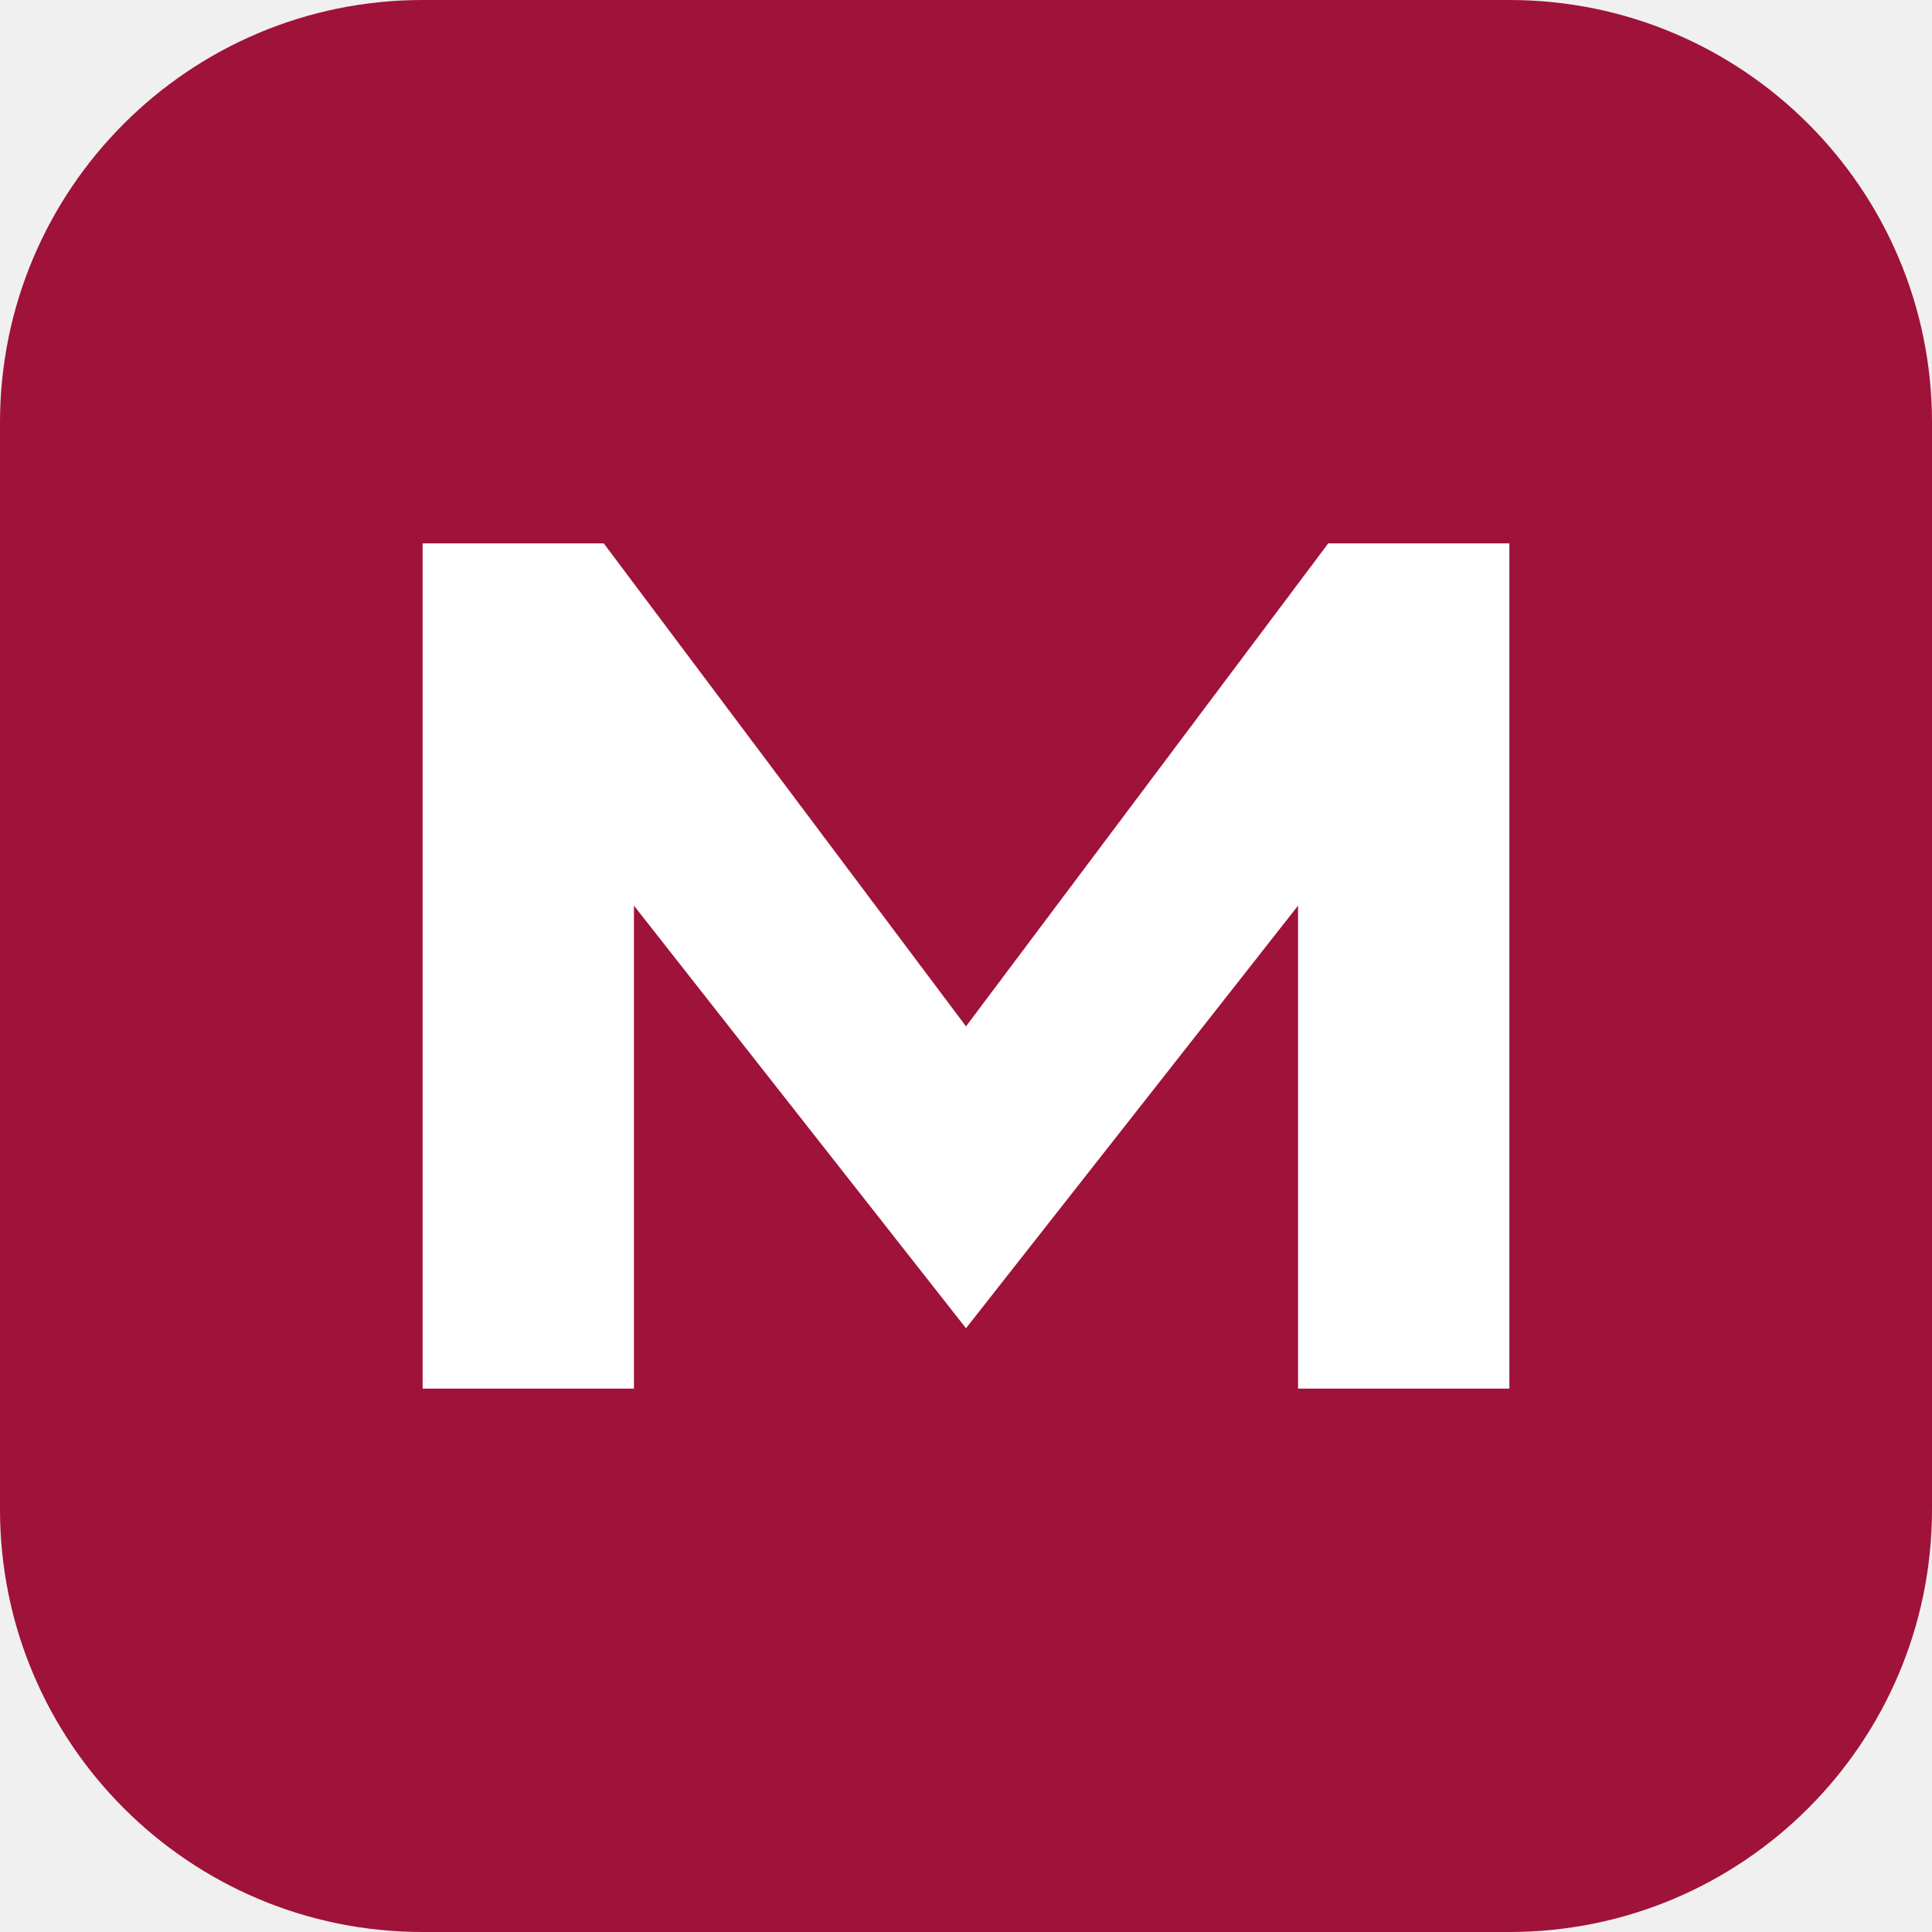
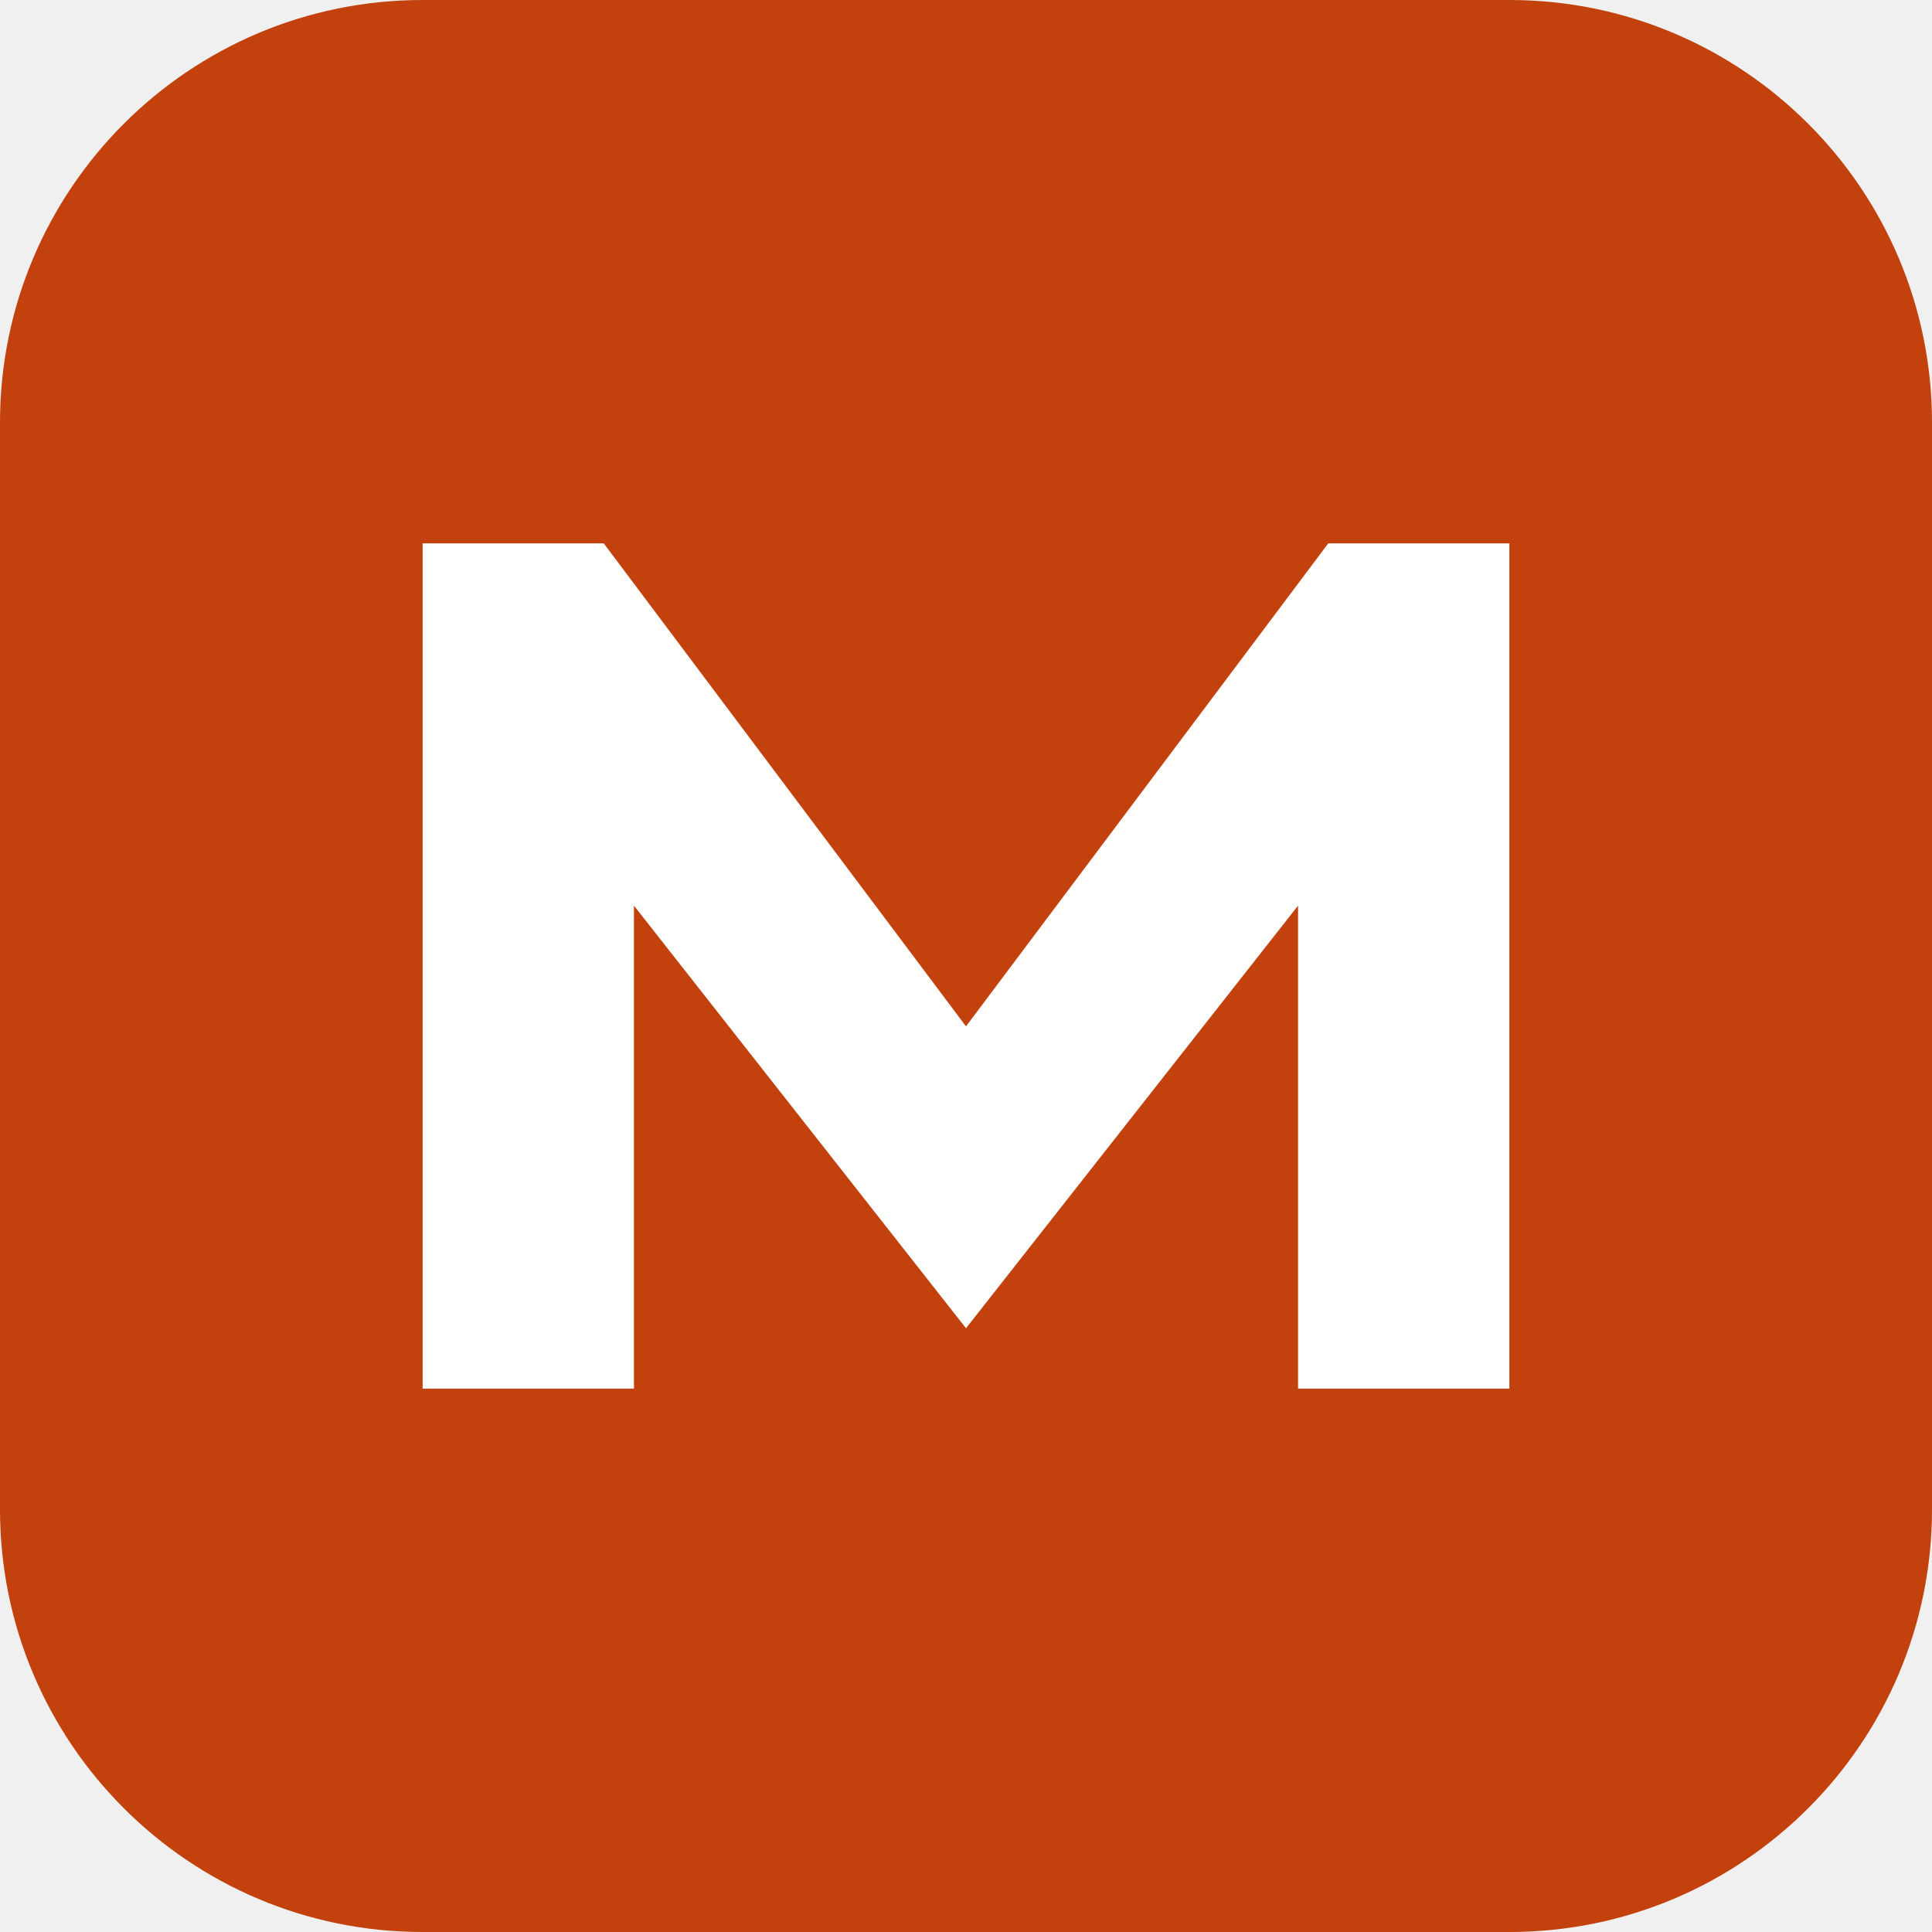
<svg xmlns="http://www.w3.org/2000/svg" viewBox="0 0 64 64">
-   <rect width="64" height="64" rx="14" fill="#9f1239" />
+   <rect width="64" height="64" rx="14" fill="#c2410c" />
  <path d="M14 46V18h6l12 16 12-16h6v28h-7V30l-11 14-11-14v16z" fill="#fff" />
</svg>
